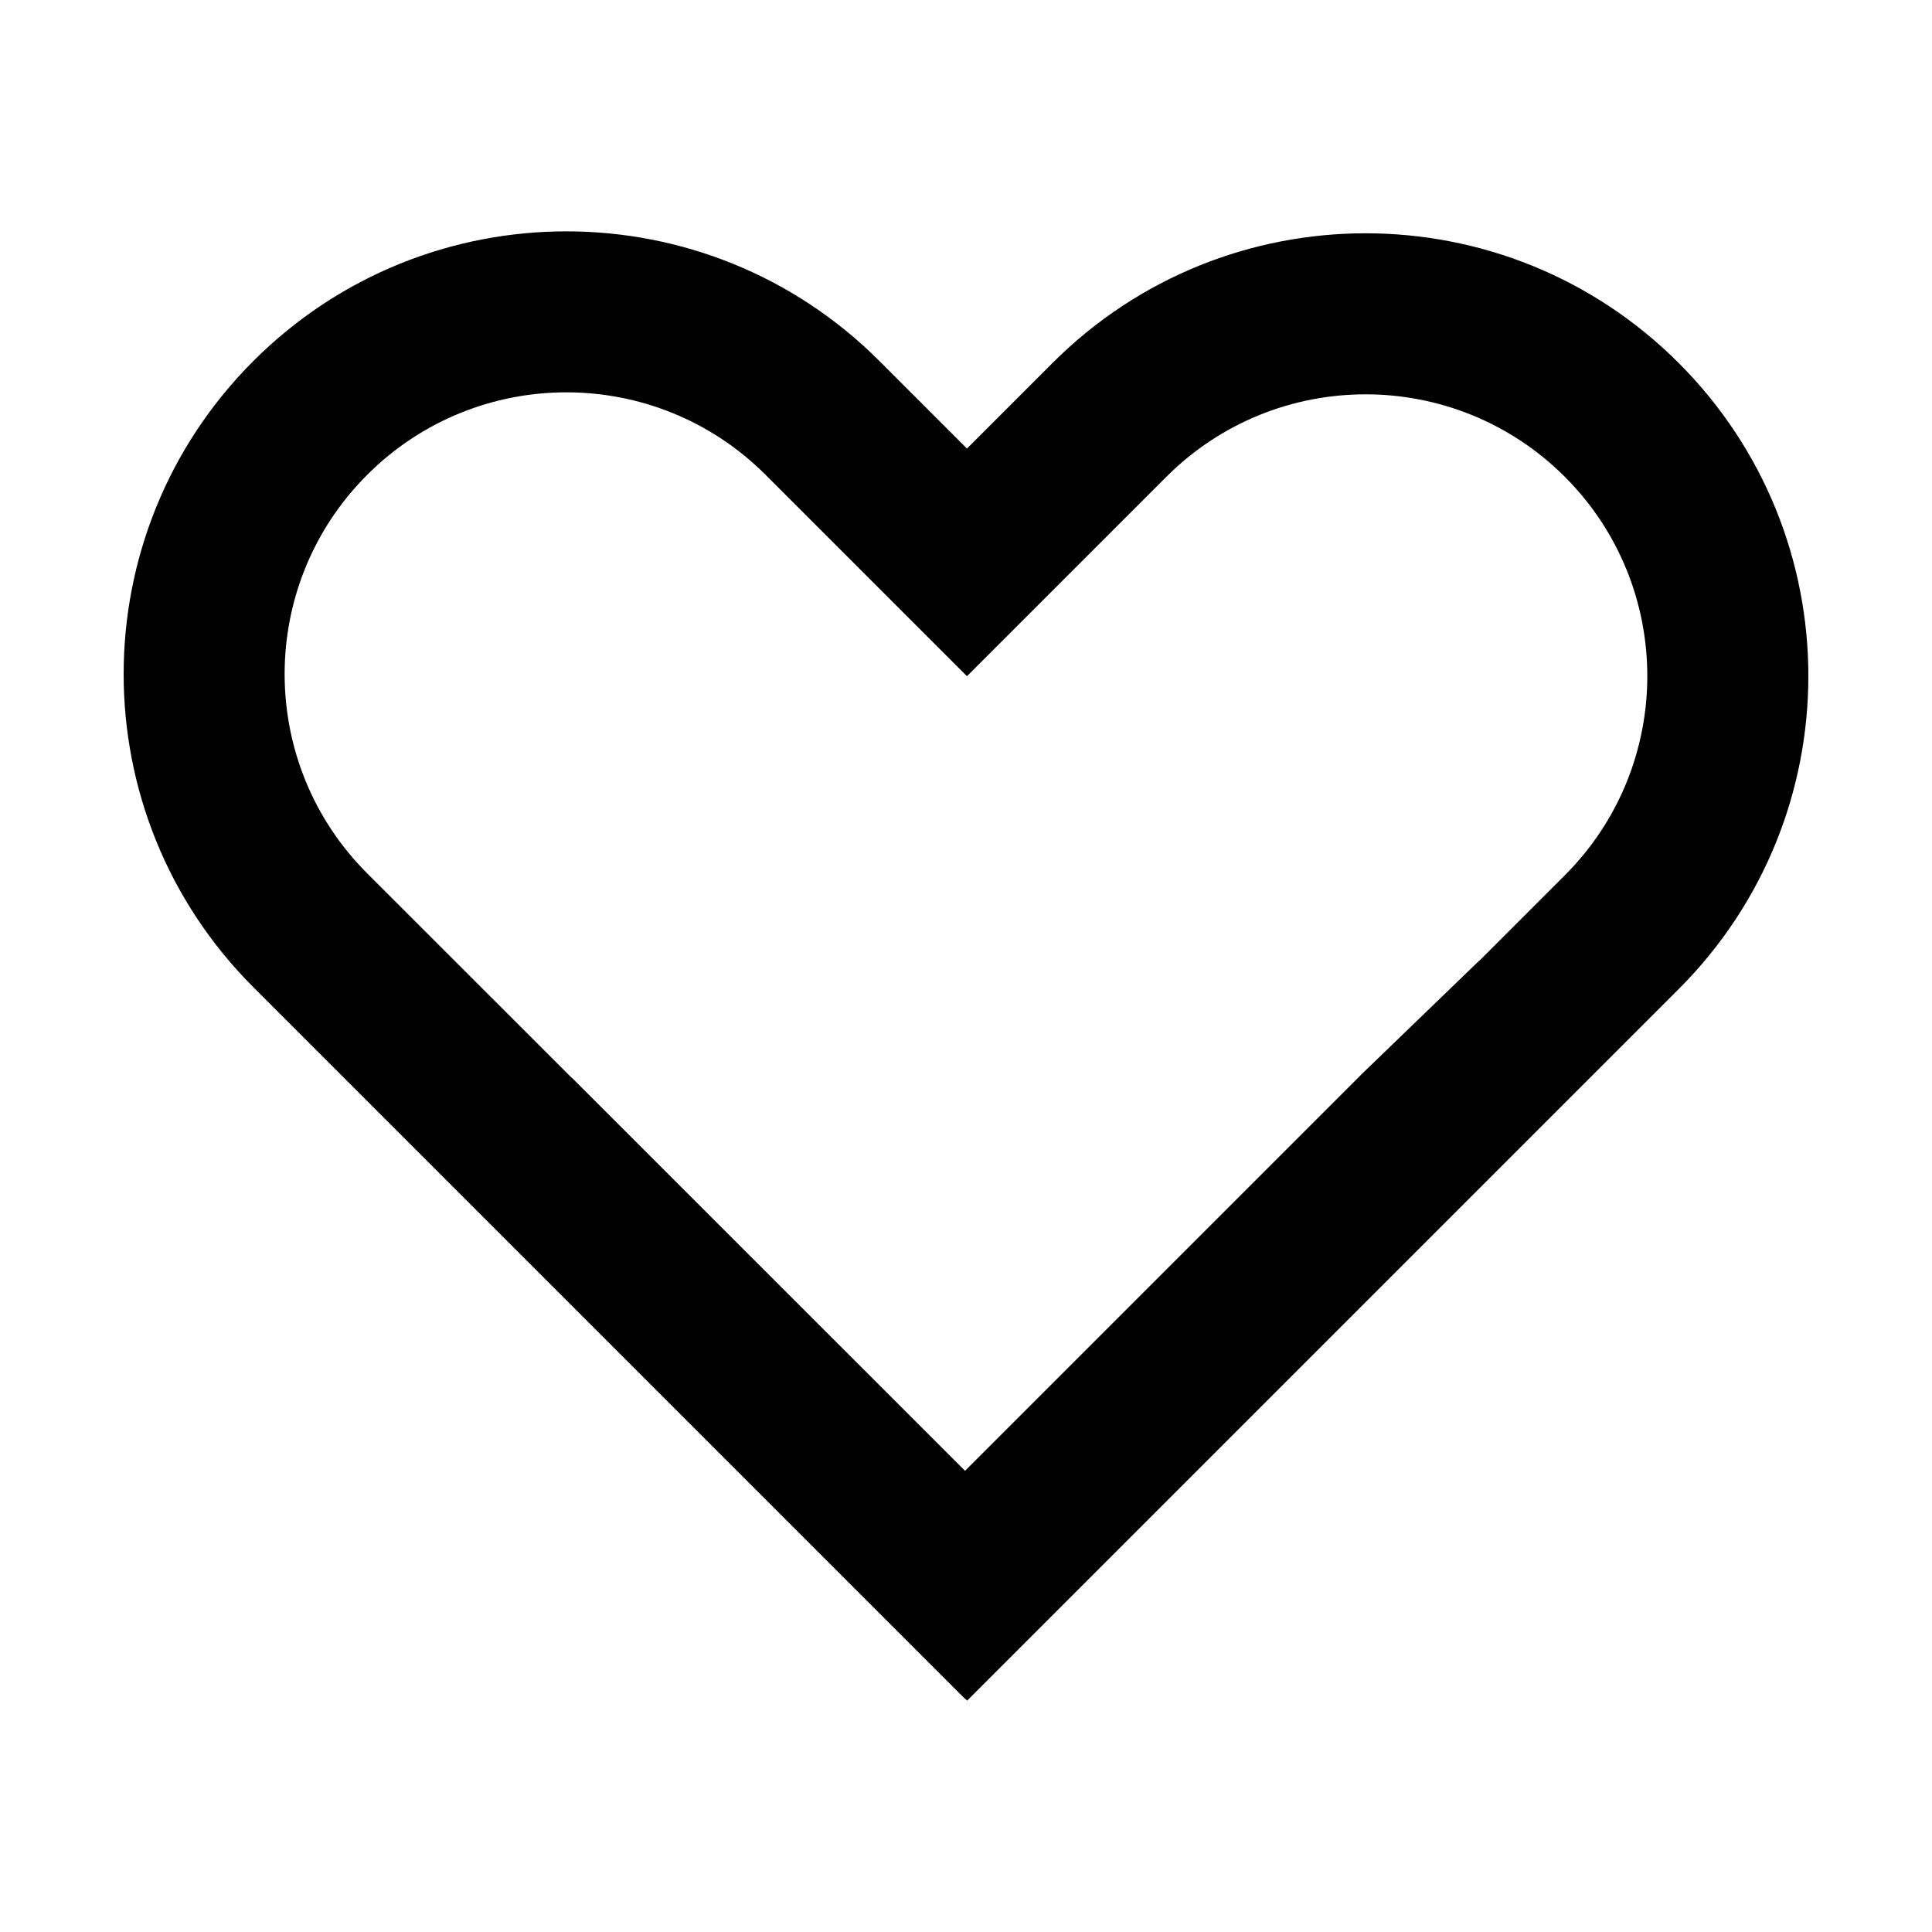
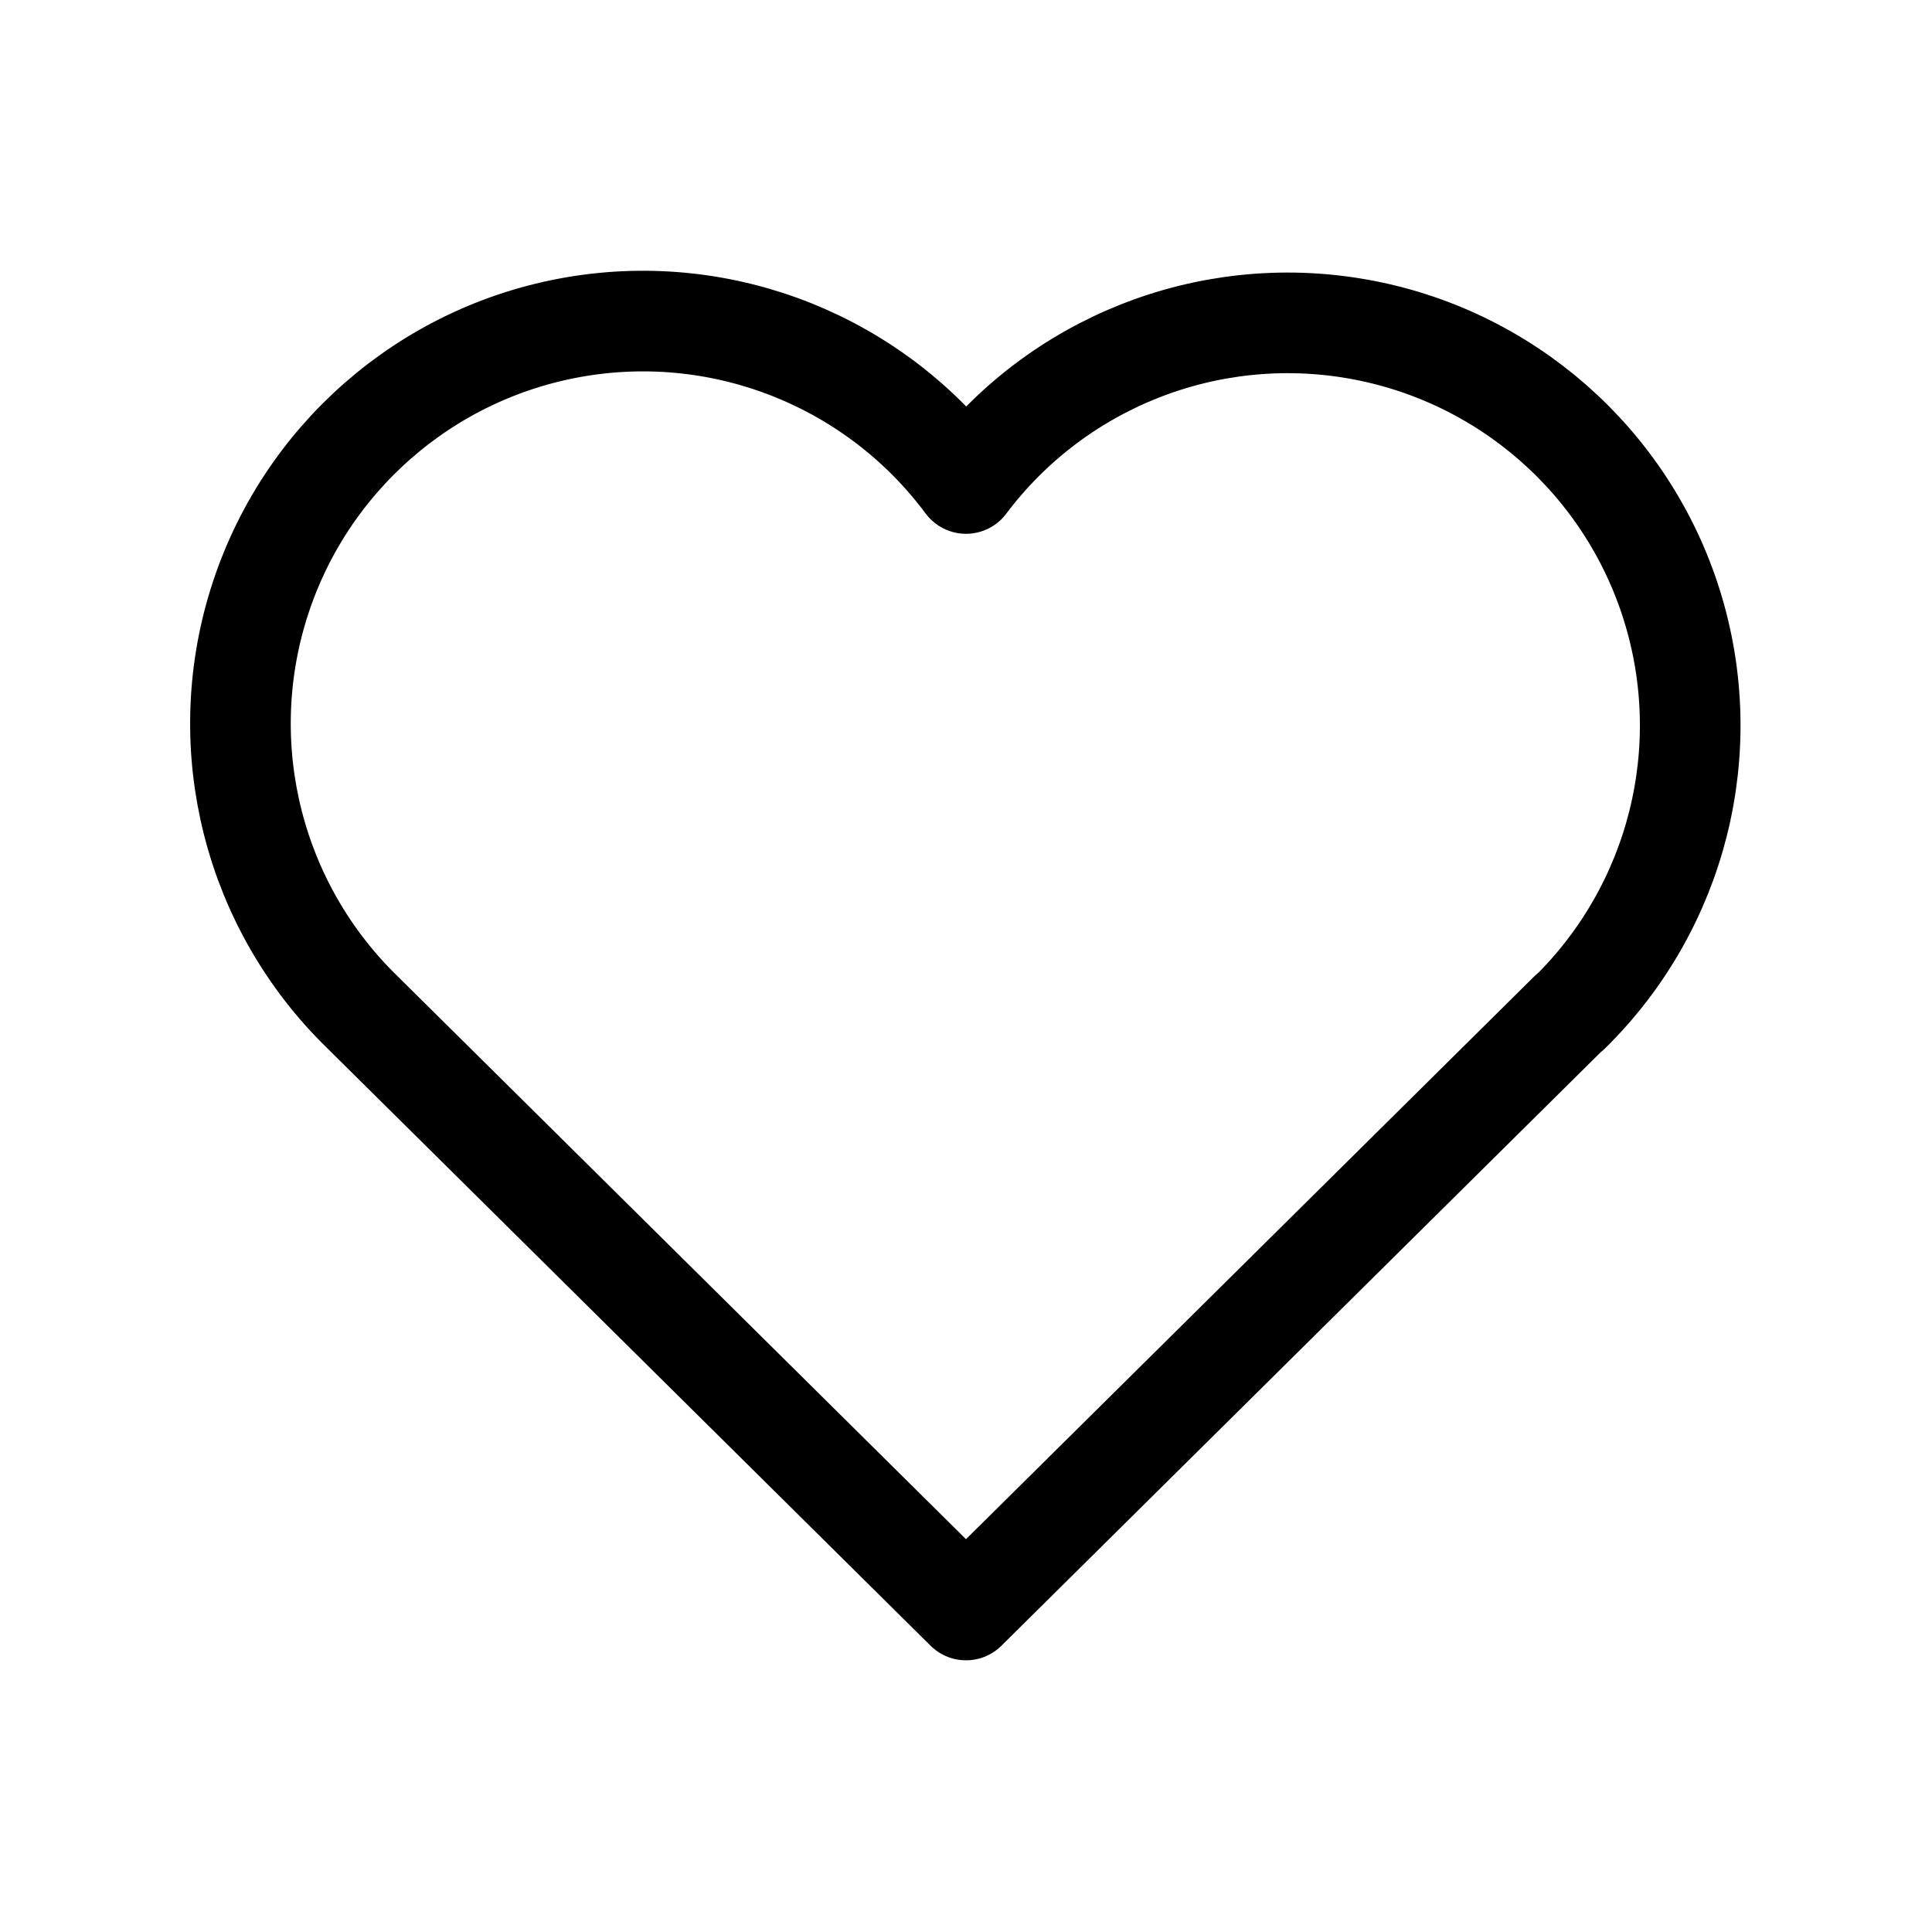
- <svg xmlns="http://www.w3.org/2000/svg" width="24" height="24" viewBox="0 0 24 24" fill="none">
-   <path fill-rule="evenodd" clip-rule="evenodd" d="M12.012 5.572L10.925 4.485C8.777 2.337 5.295 2.337 3.147 4.485C0.999 6.633 0.999 10.115 3.147 12.263L11.986 21.102L11.988 21.1L12.014 21.126L20.853 12.287C23.001 10.139 23.001 6.657 20.853 4.509C18.705 2.361 15.223 2.361 13.075 4.509L12.012 5.572ZM11.988 18.271L16.924 13.335L18.375 11.934L18.376 11.936L19.439 10.873C20.805 9.506 20.805 7.29 19.439 5.923C18.072 4.557 15.856 4.557 14.489 5.923L12.013 8.399L12.006 8.392L12.005 8.393L9.511 5.899C8.144 4.532 5.928 4.532 4.561 5.899C3.194 7.266 3.194 9.482 4.561 10.849L7.101 13.388L7.102 13.386L11.988 18.271Z" fill="currentColor" />
+ <svg xmlns="http://www.w3.org/2000/svg" width="24" height="24" viewBox="0 0 24 24" fill="none" stroke="currentColor" stroke-width="1.25" stroke-linecap="round" stroke-linejoin="round" class="icon icon-tabler icons-tabler-outline icon-tabler-heart">
+   <path stroke="none" d="M0 0h24v24H0z" fill="none" />
+   <path d="M19.5 12.572l-7.5 7.428l-7.5 -7.428a5 5 0 1 1 7.5 -6.566a5 5 0 1 1 7.5 6.572" />
</svg>
